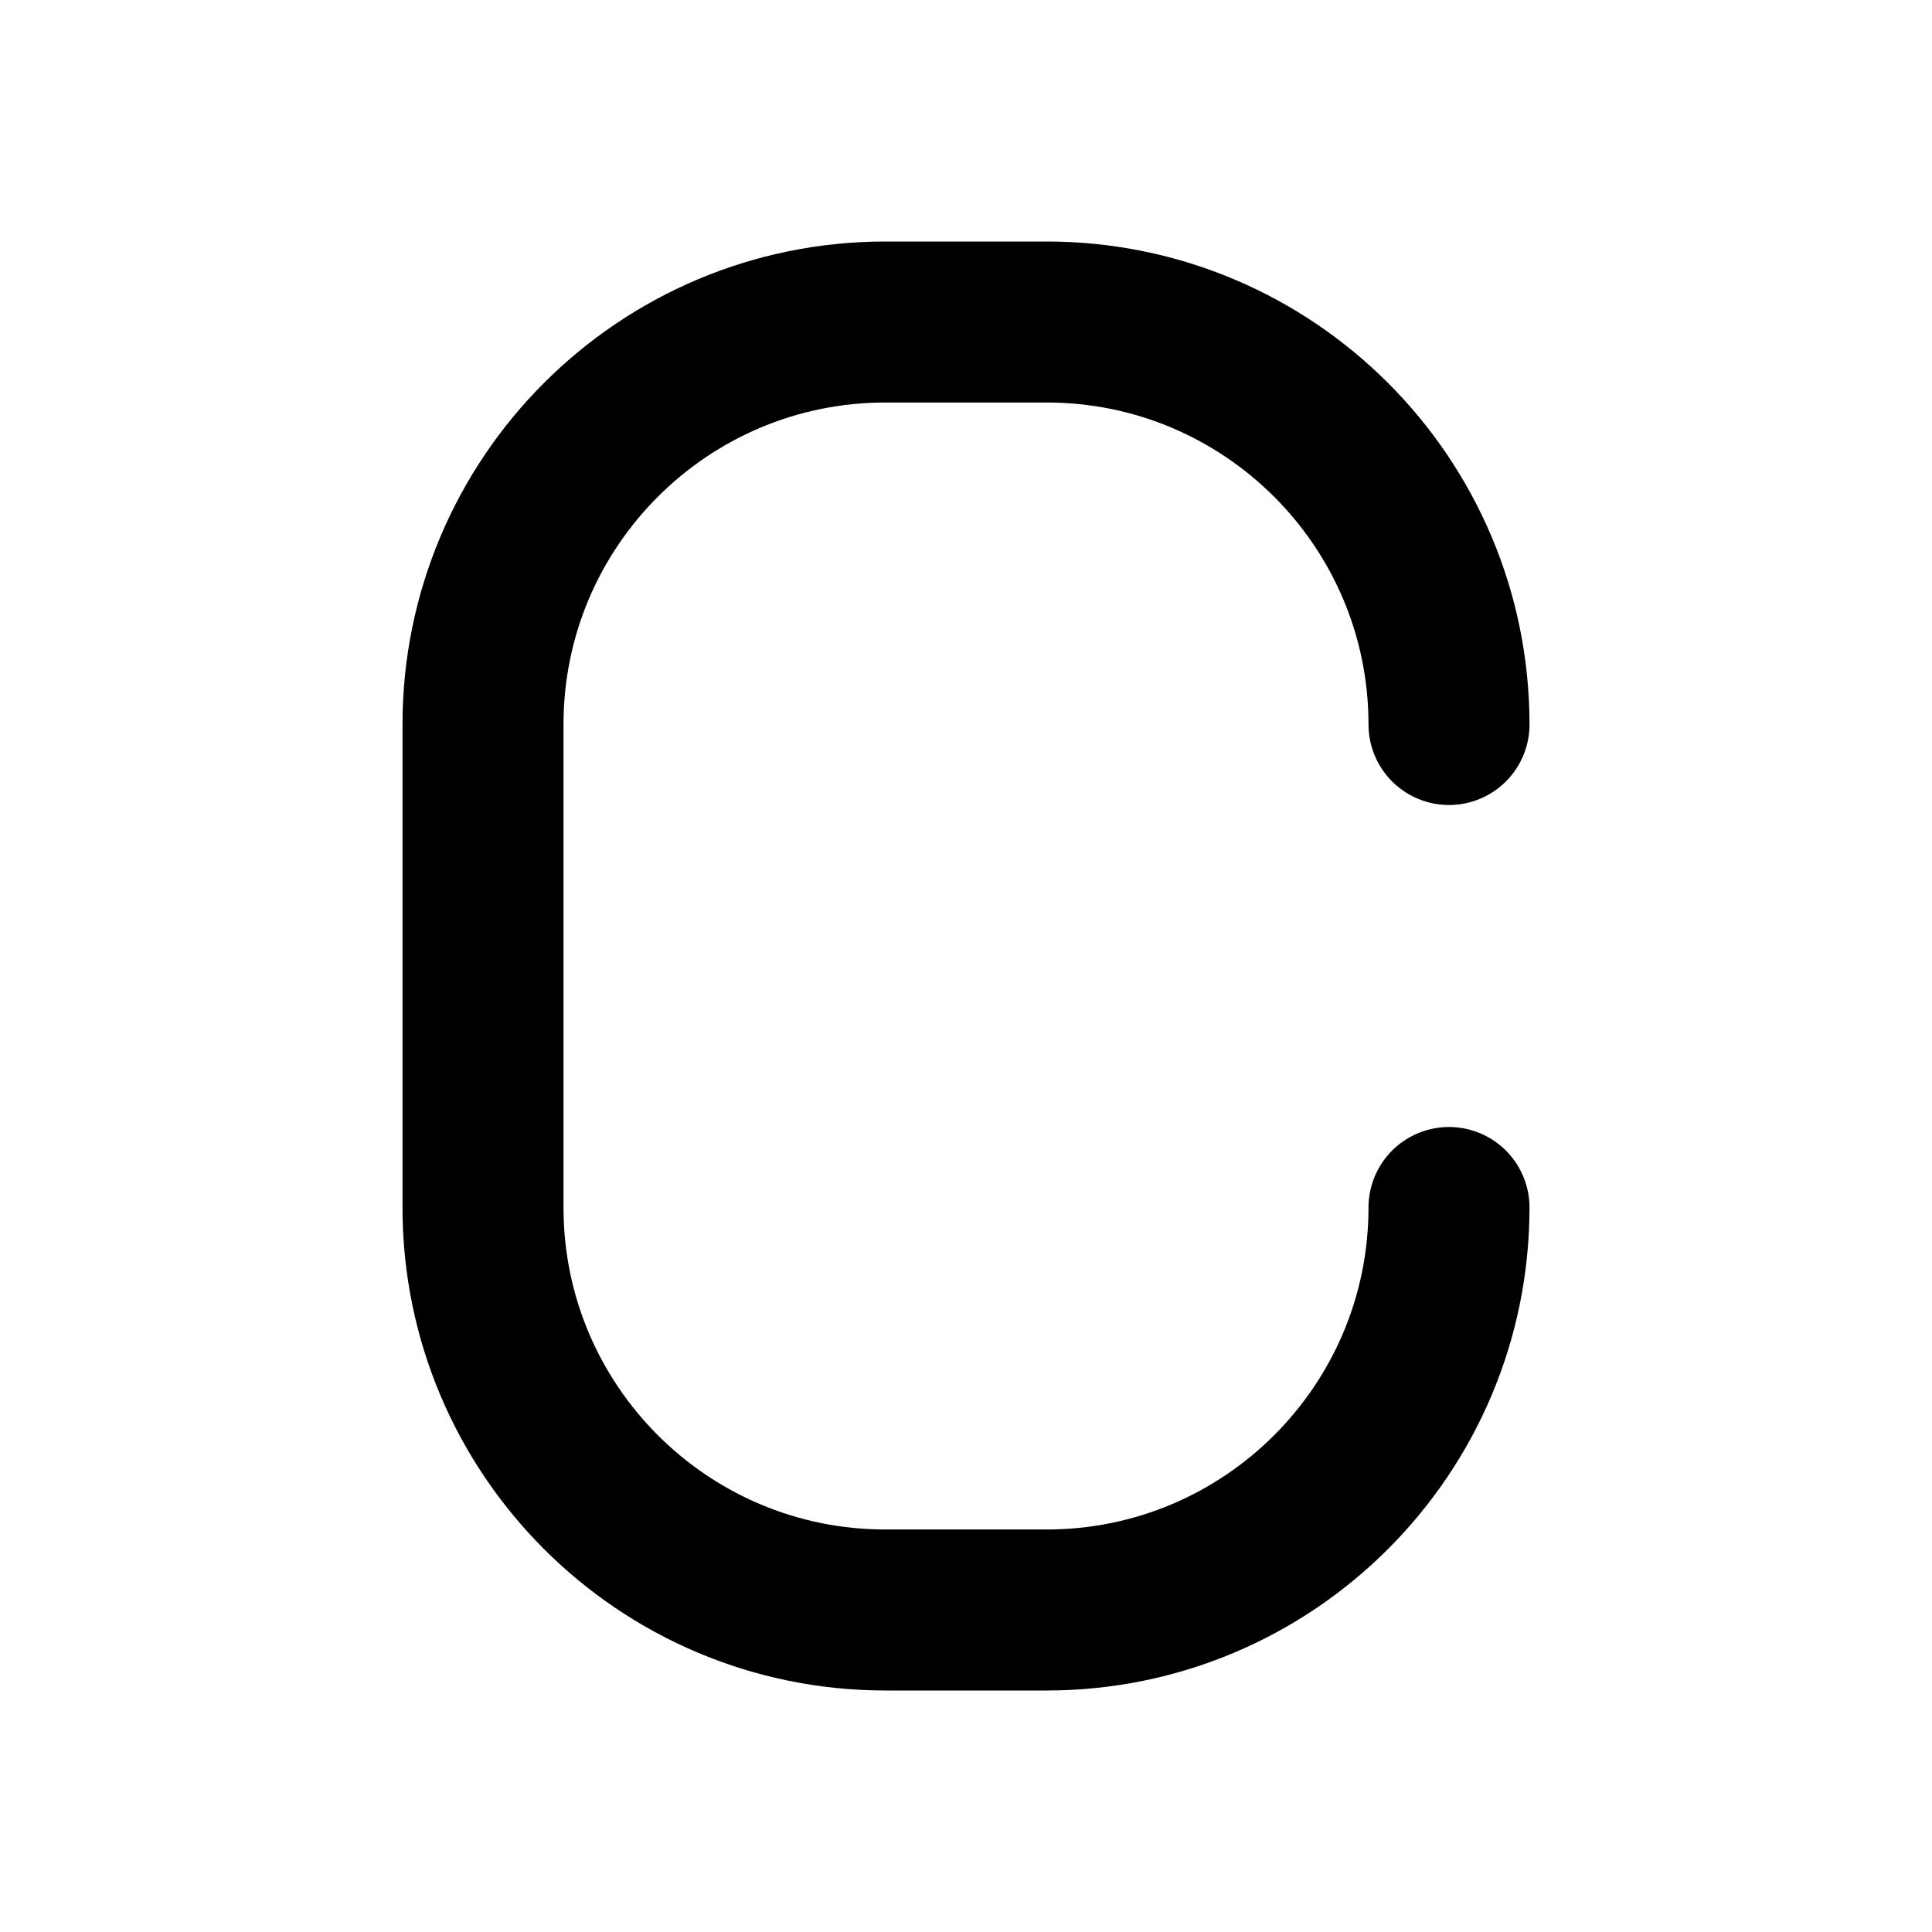
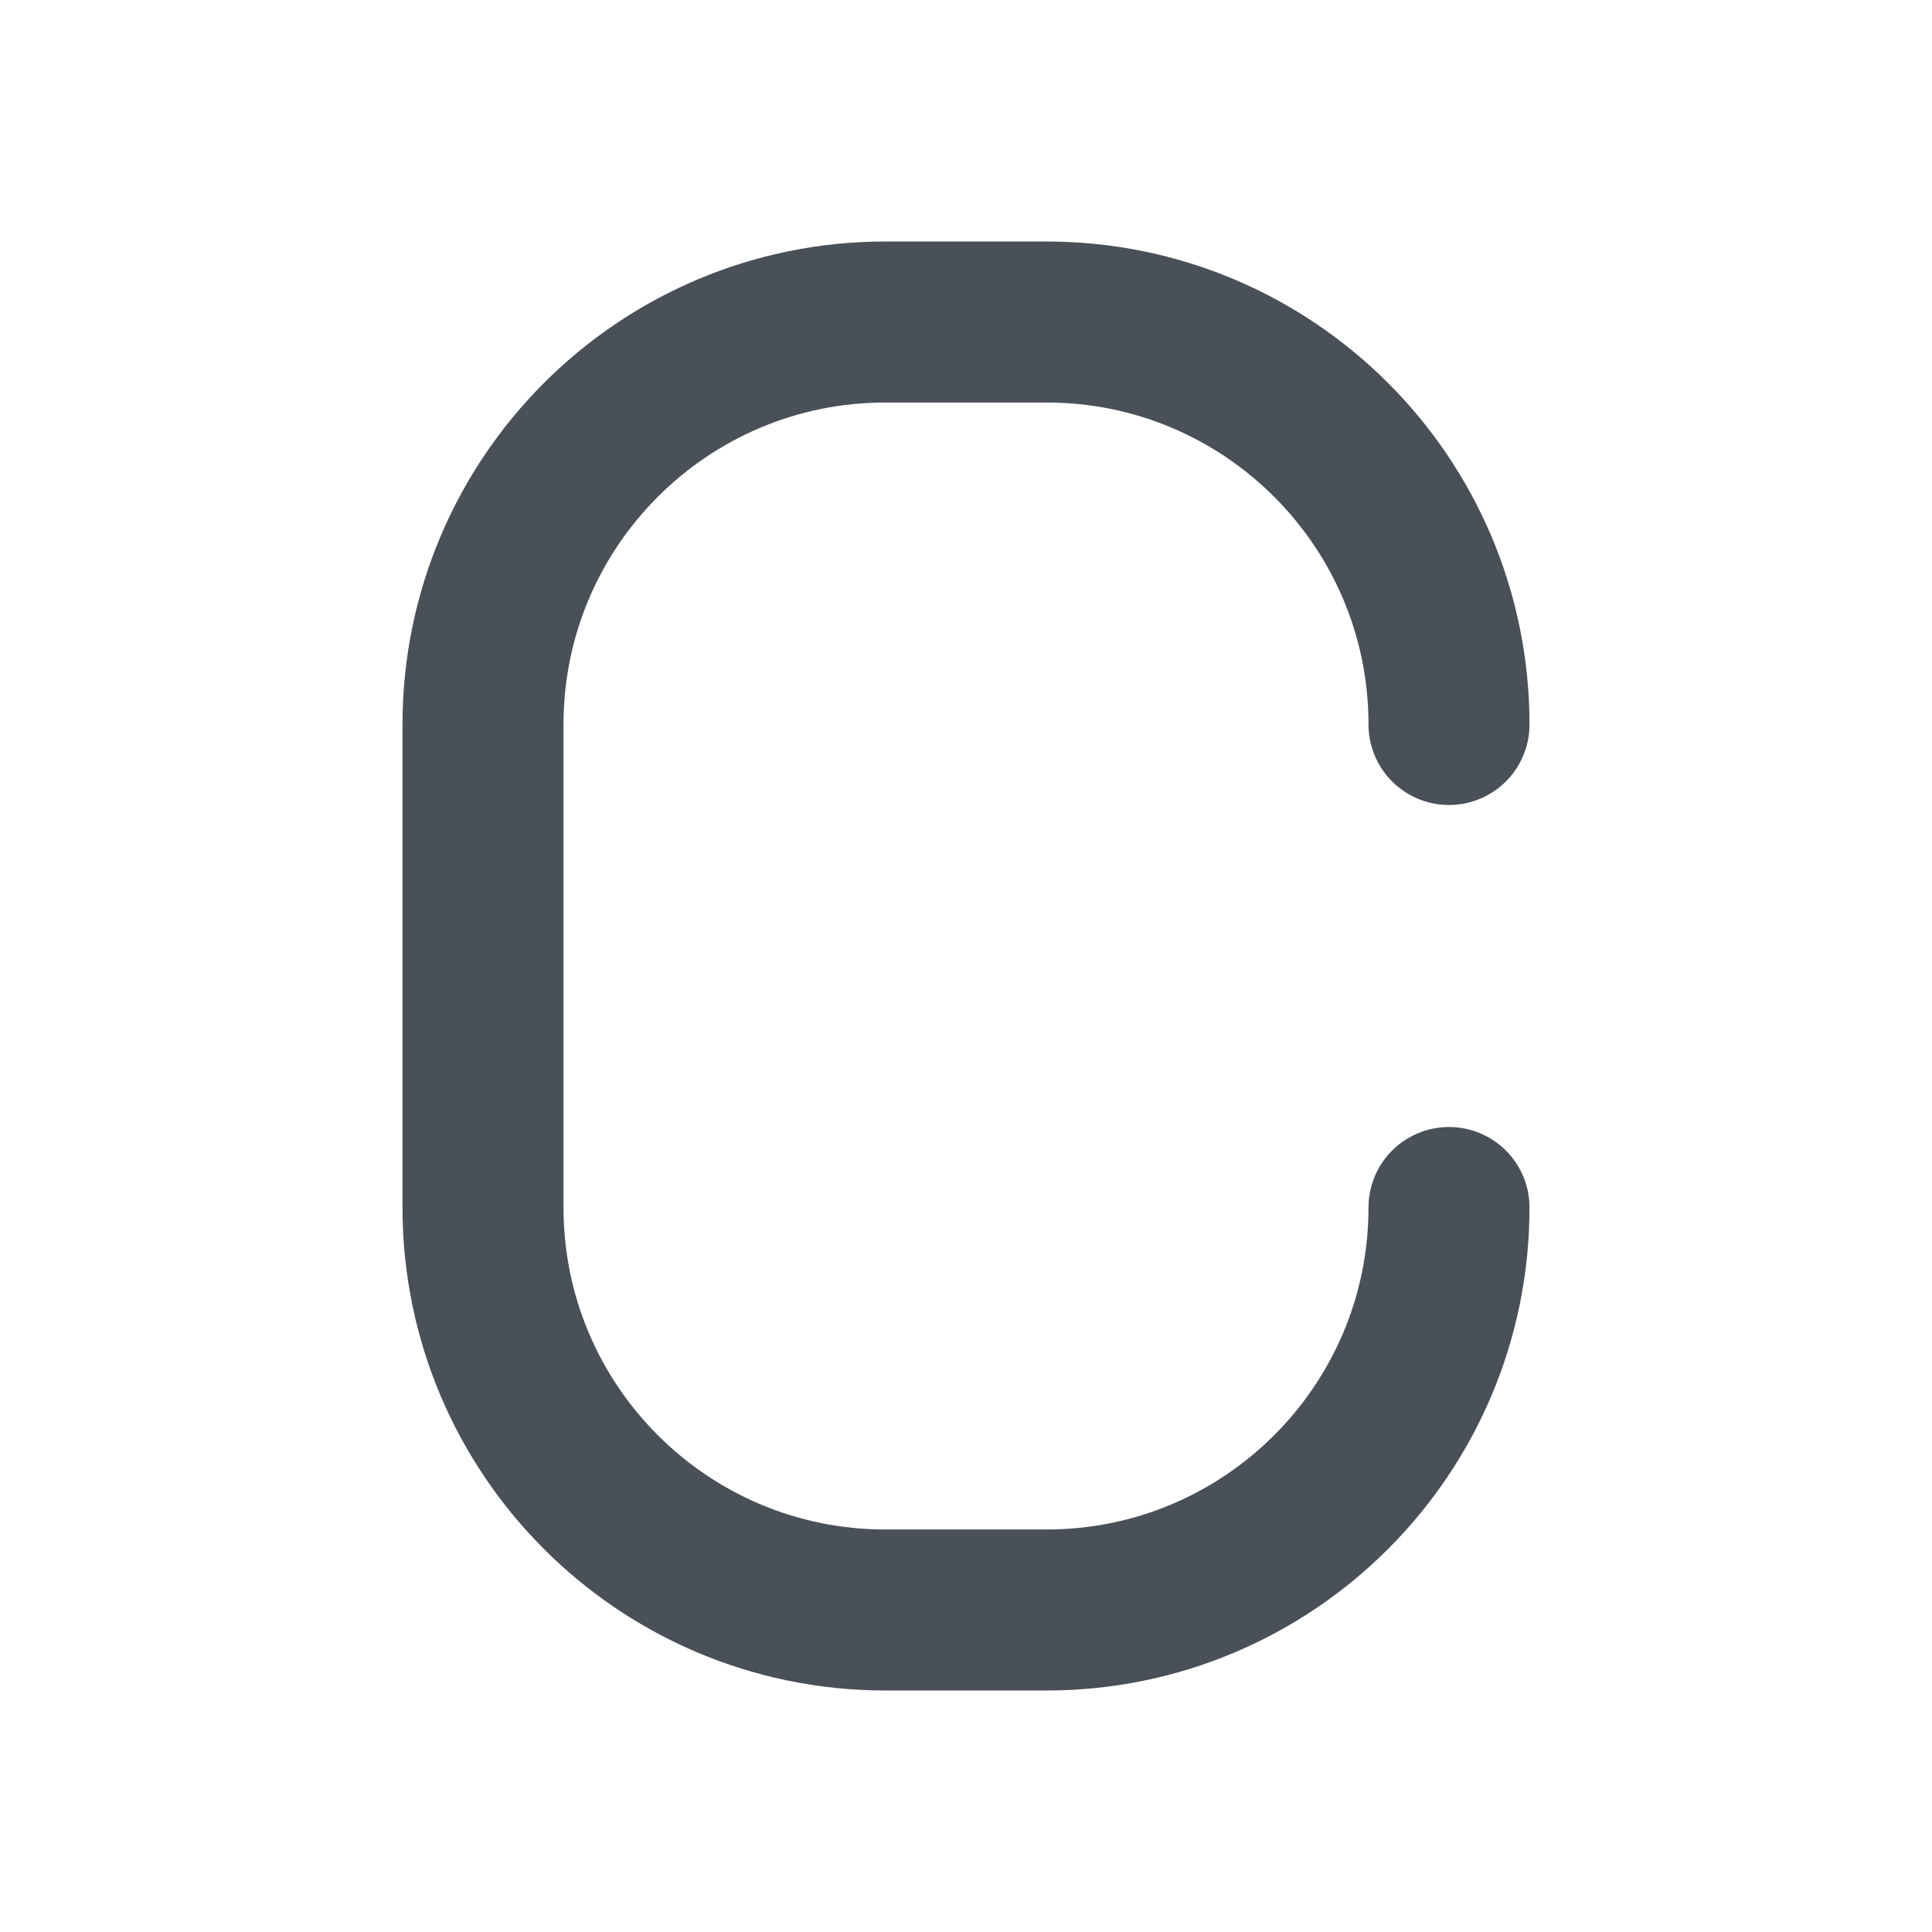
- <svg xmlns="http://www.w3.org/2000/svg" width="16" height="16" viewBox="0 0 24 24" fill="none" stroke="currentColor" stroke-width="2" stroke-linecap="round" stroke-linejoin="round" class="icon icon-tabler icons-tabler-outline icon-tabler-letter-c">
+ <svg xmlns="http://www.w3.org/2000/svg" width="16" height="16" viewBox="0 0 24 24" fill="none" stroke="#495057" stroke-width="2" stroke-linecap="round" stroke-linejoin="round" class="icon icon-tabler icons-tabler-outline icon-tabler-letter-c">
  <path stroke="none" d="M0 0h24v24H0z" fill="none" />
  <path d="M18 9a5 5 0 0 0 -5 -5h-2a5 5 0 0 0 -5 5v6a5 5 0 0 0 5 5h2a5 5 0 0 0 5 -5" />
</svg>
